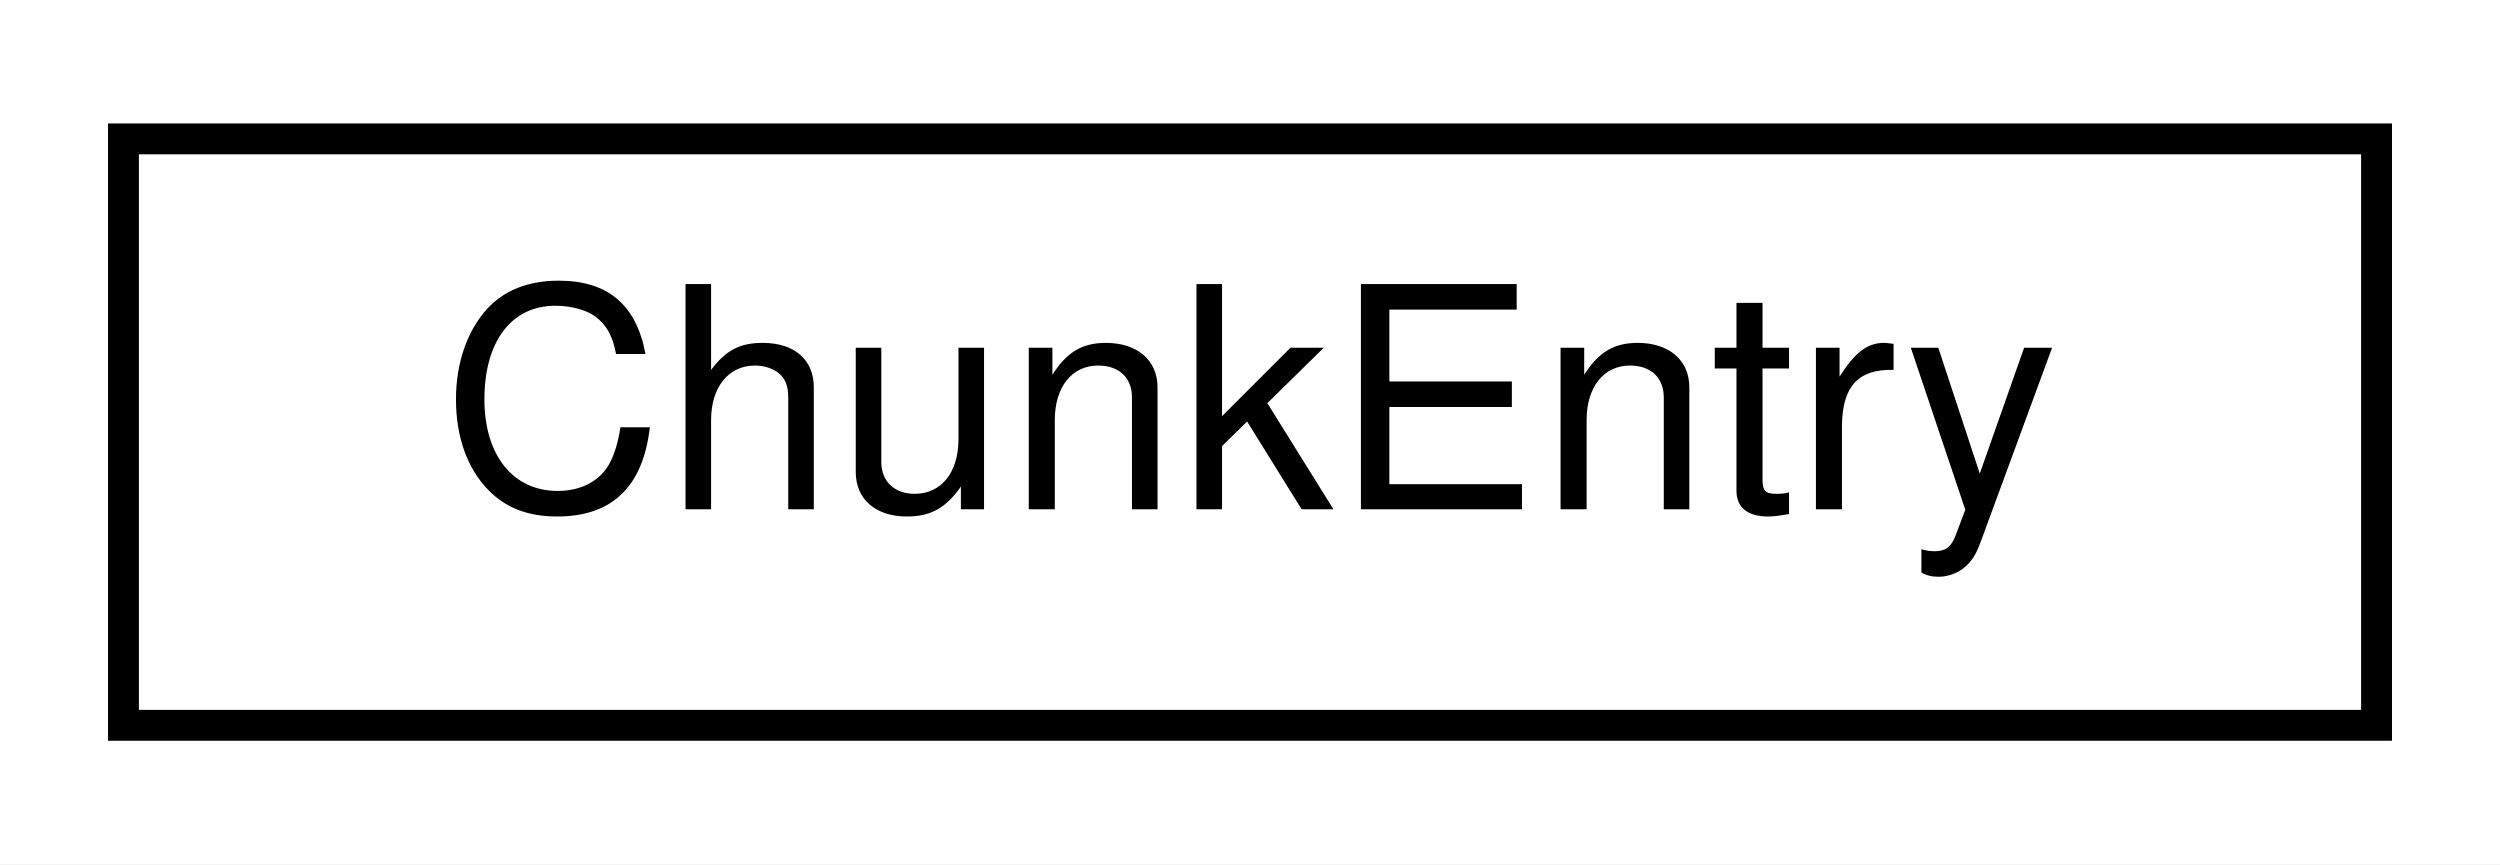
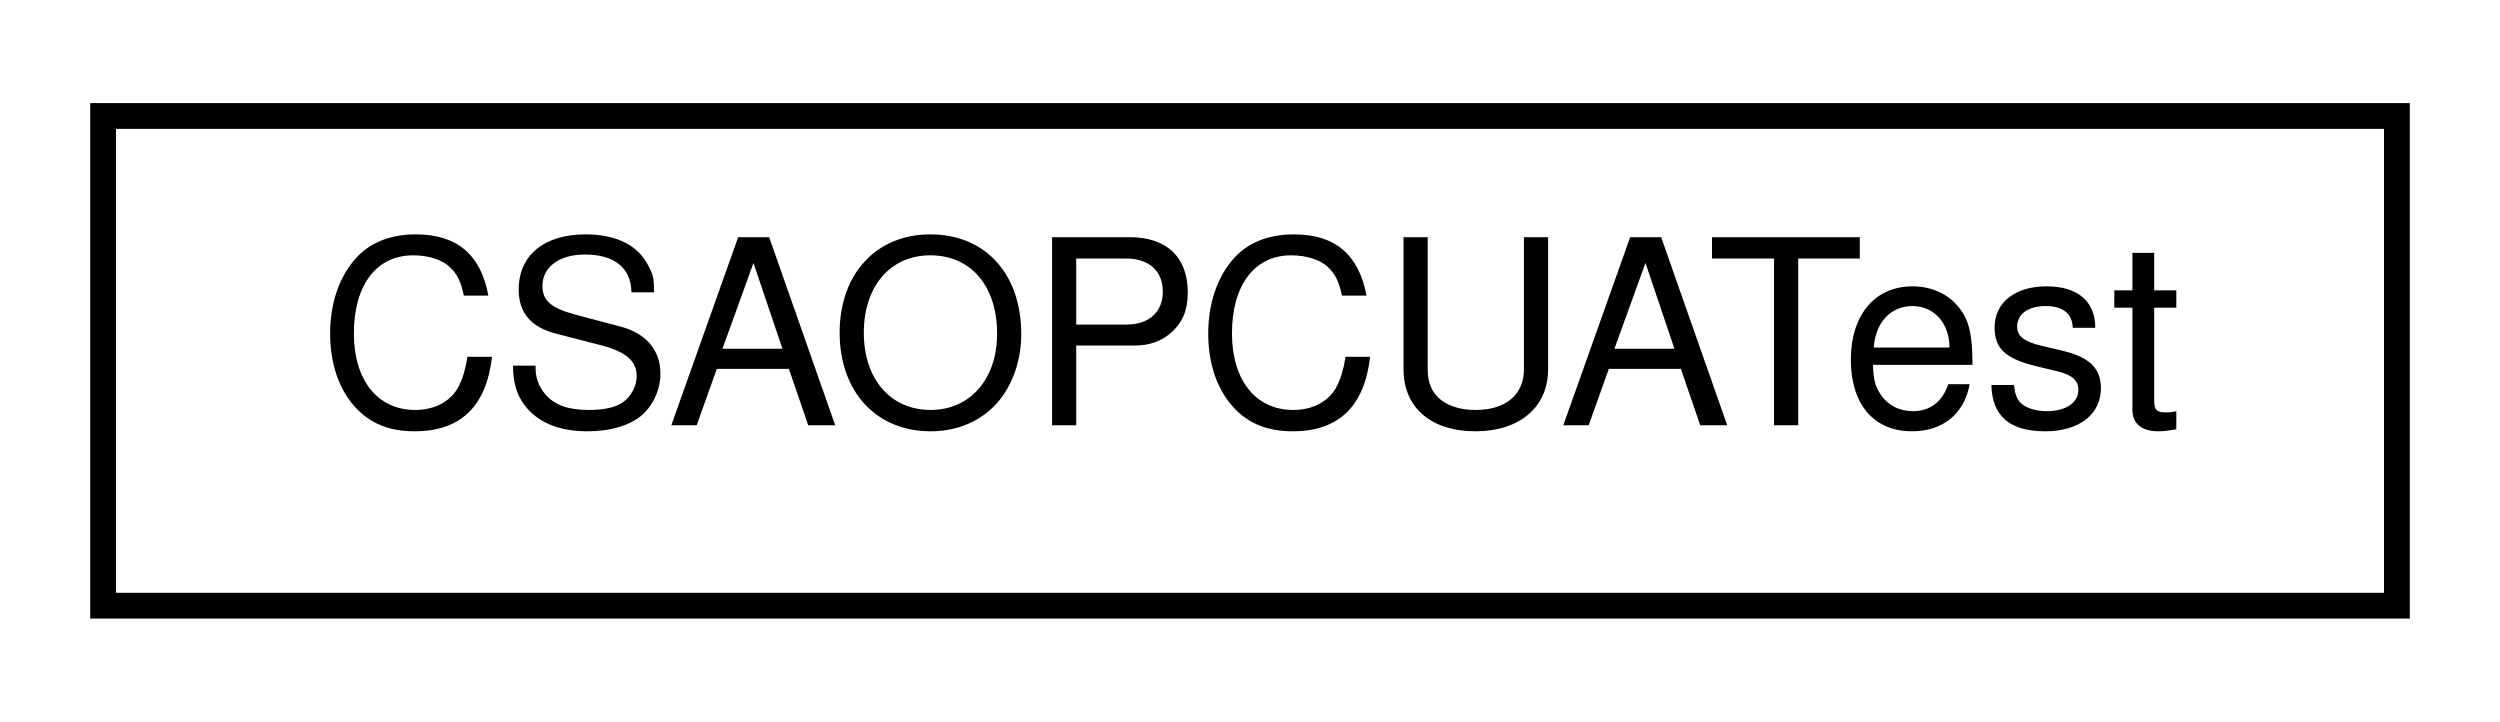
- <svg xmlns="http://www.w3.org/2000/svg" xmlns:xlink="http://www.w3.org/1999/xlink" width="81pt" height="28pt" viewBox="0.00 0.00 81.00 28.00">
+ <svg xmlns="http://www.w3.org/2000/svg" xmlns:xlink="http://www.w3.org/1999/xlink" width="97pt" height="28pt" viewBox="0.00 0.00 97.00 28.00">
  <g id="graph0" class="graph" transform="scale(1 1) rotate(0) translate(4 24)">
-     <polygon fill="#ffffff" stroke="transparent" points="-4,4 -4,-24 77,-24 77,4 -4,4" />
+     <polygon fill="#ffffff" stroke="transparent" points="-4,4 -4,-24 93,-24 93,4 -4,4" />
    <g id="node1" class="node">
      <g id="a_node1">
-         <a xlink:href="struct_chunk_entry.html" target="_top" xlink:title="ChunkEntry">
-           <polygon fill="#ffffff" stroke="#000000" points="0,-.5 0,-19.5 73,-19.5 73,-.5 0,-.5" />
-           <text text-anchor="middle" x="36.5" y="-7.5" font-family="Helvetica,sans-Serif" font-size="10.00" fill="#000000">ChunkEntry</text>
+         <a xlink:href="class_c_s_a_o_p_c_u_a_test.html" target="_top" xlink:title="CSAOPCUATest">
+           <polygon fill="#ffffff" stroke="#000000" points="0,-.5 0,-19.5 89,-19.5 89,-.5 0,-.5" />
+           <text text-anchor="middle" x="44.5" y="-7.5" font-family="Helvetica,sans-Serif" font-size="10.00" fill="#000000">CSAOPCUATest</text>
        </a>
      </g>
    </g>
  </g>
</svg>
